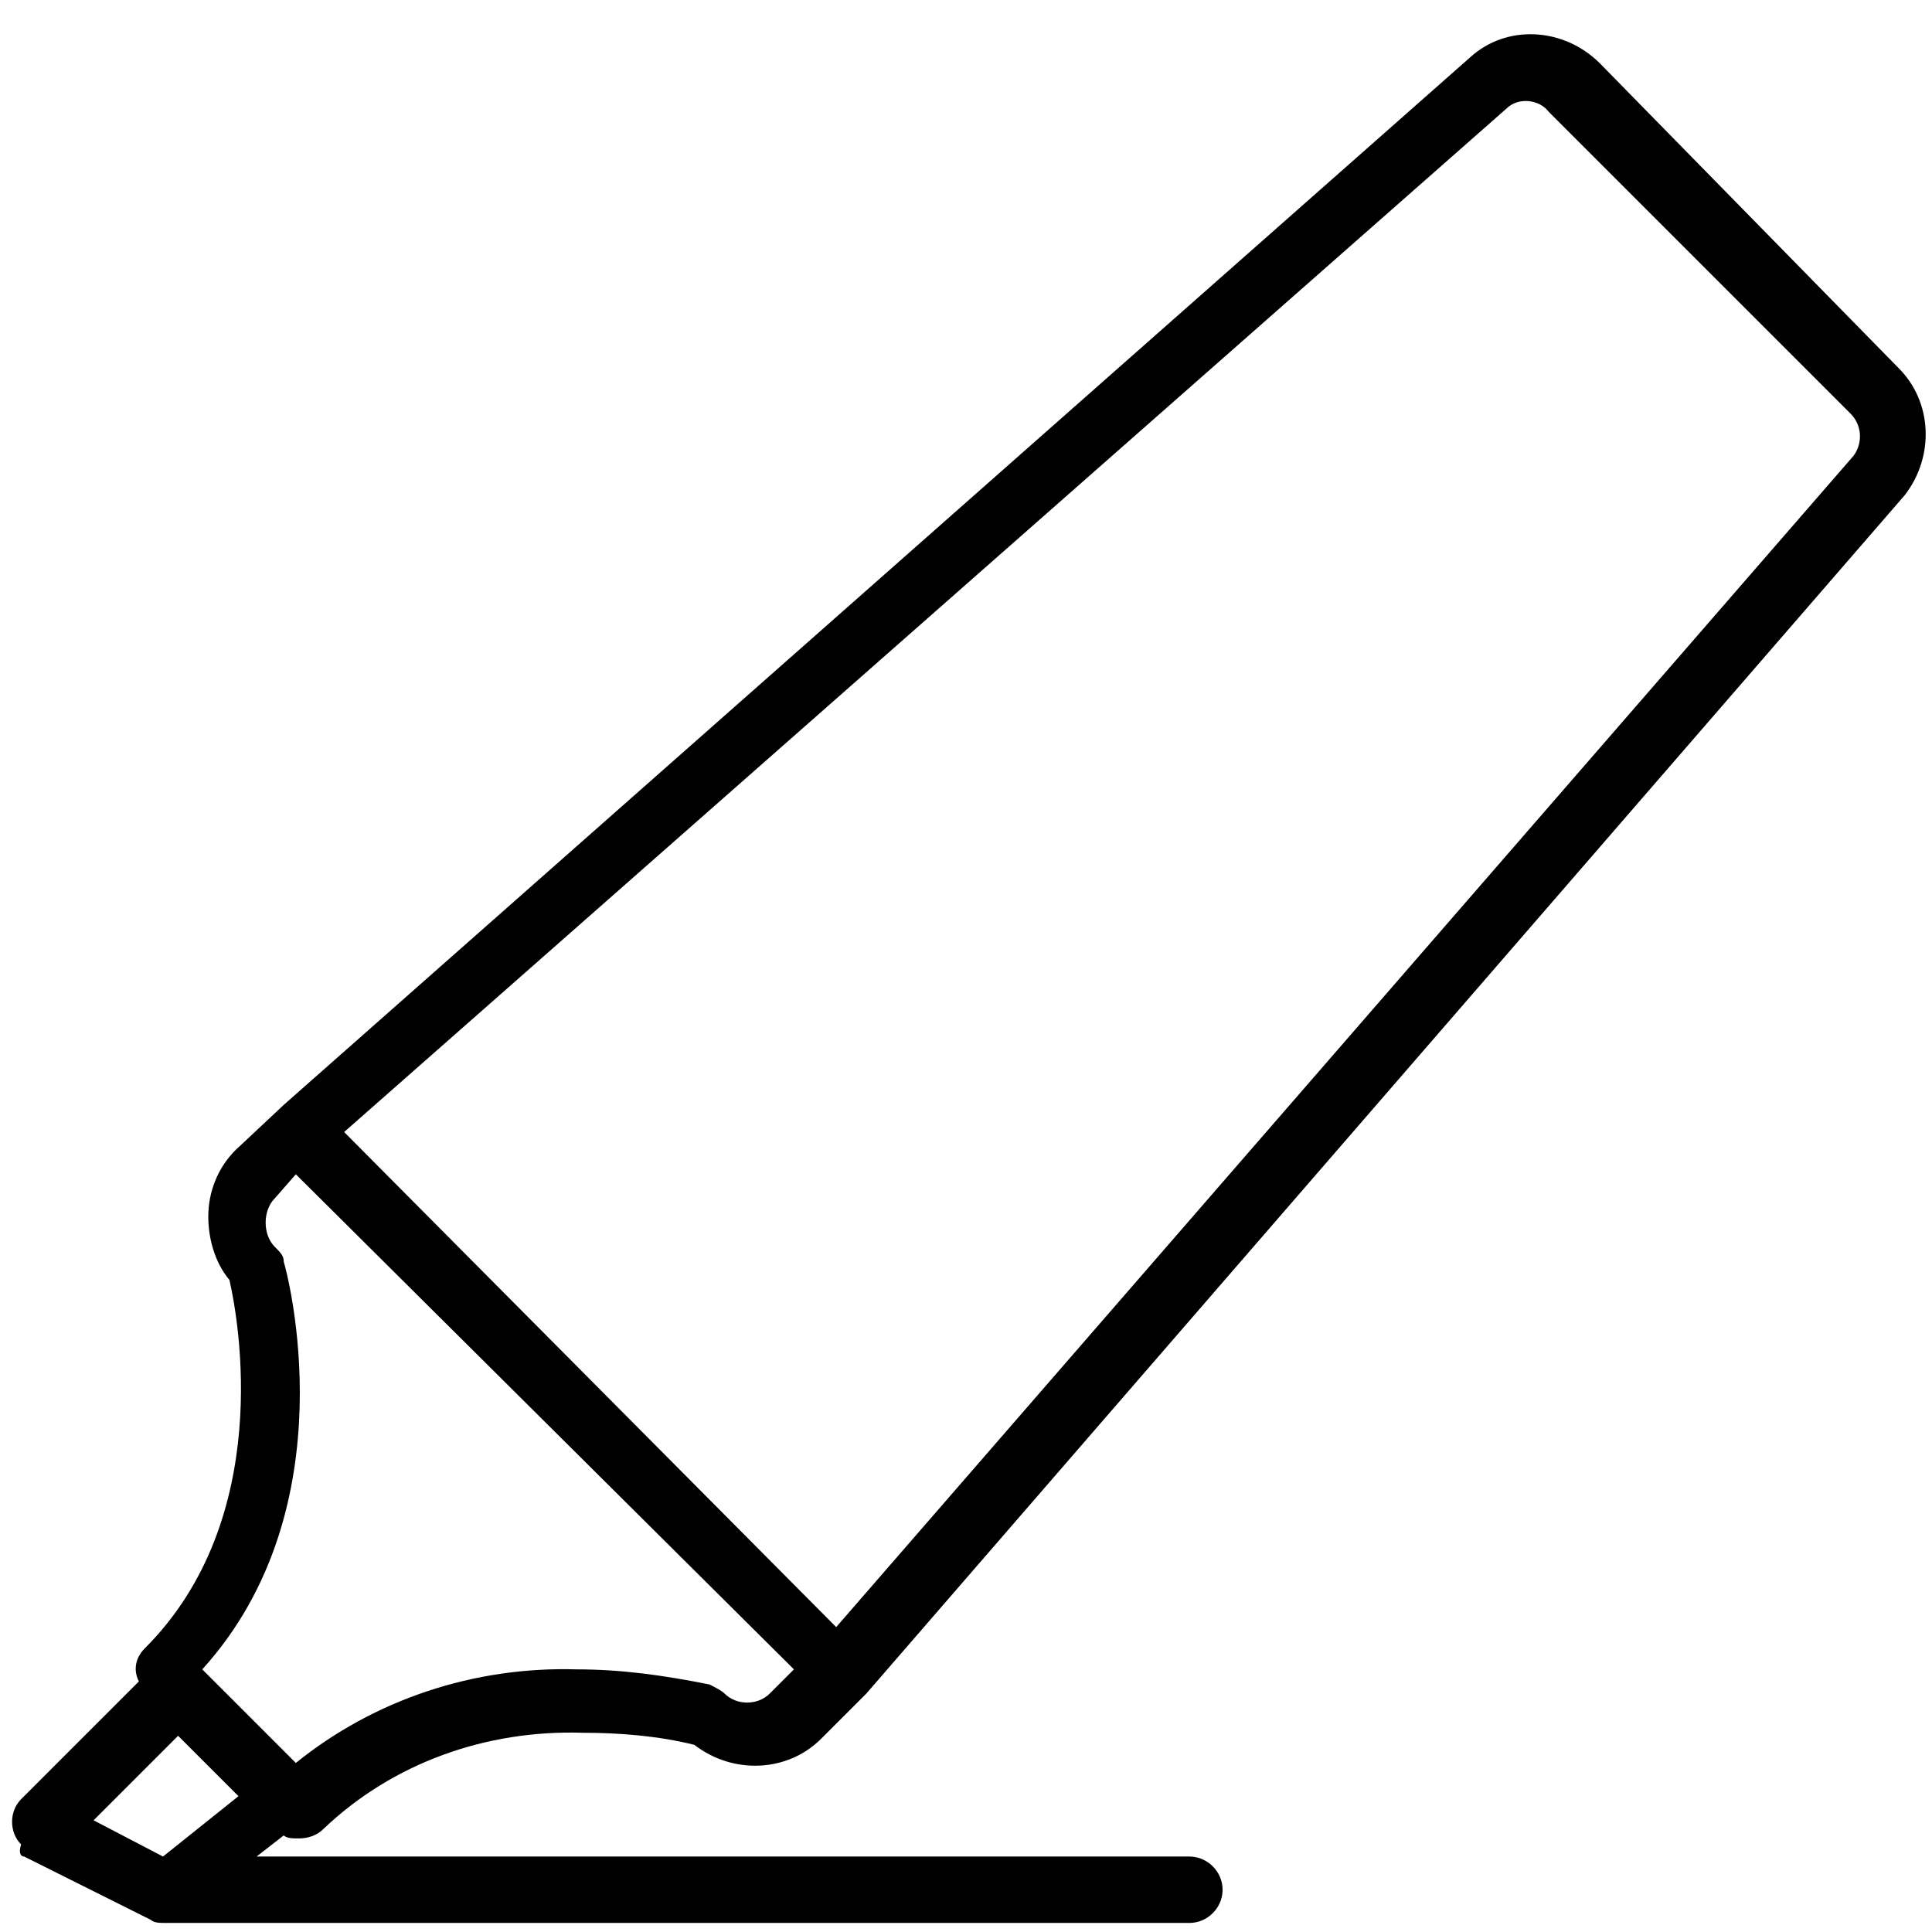
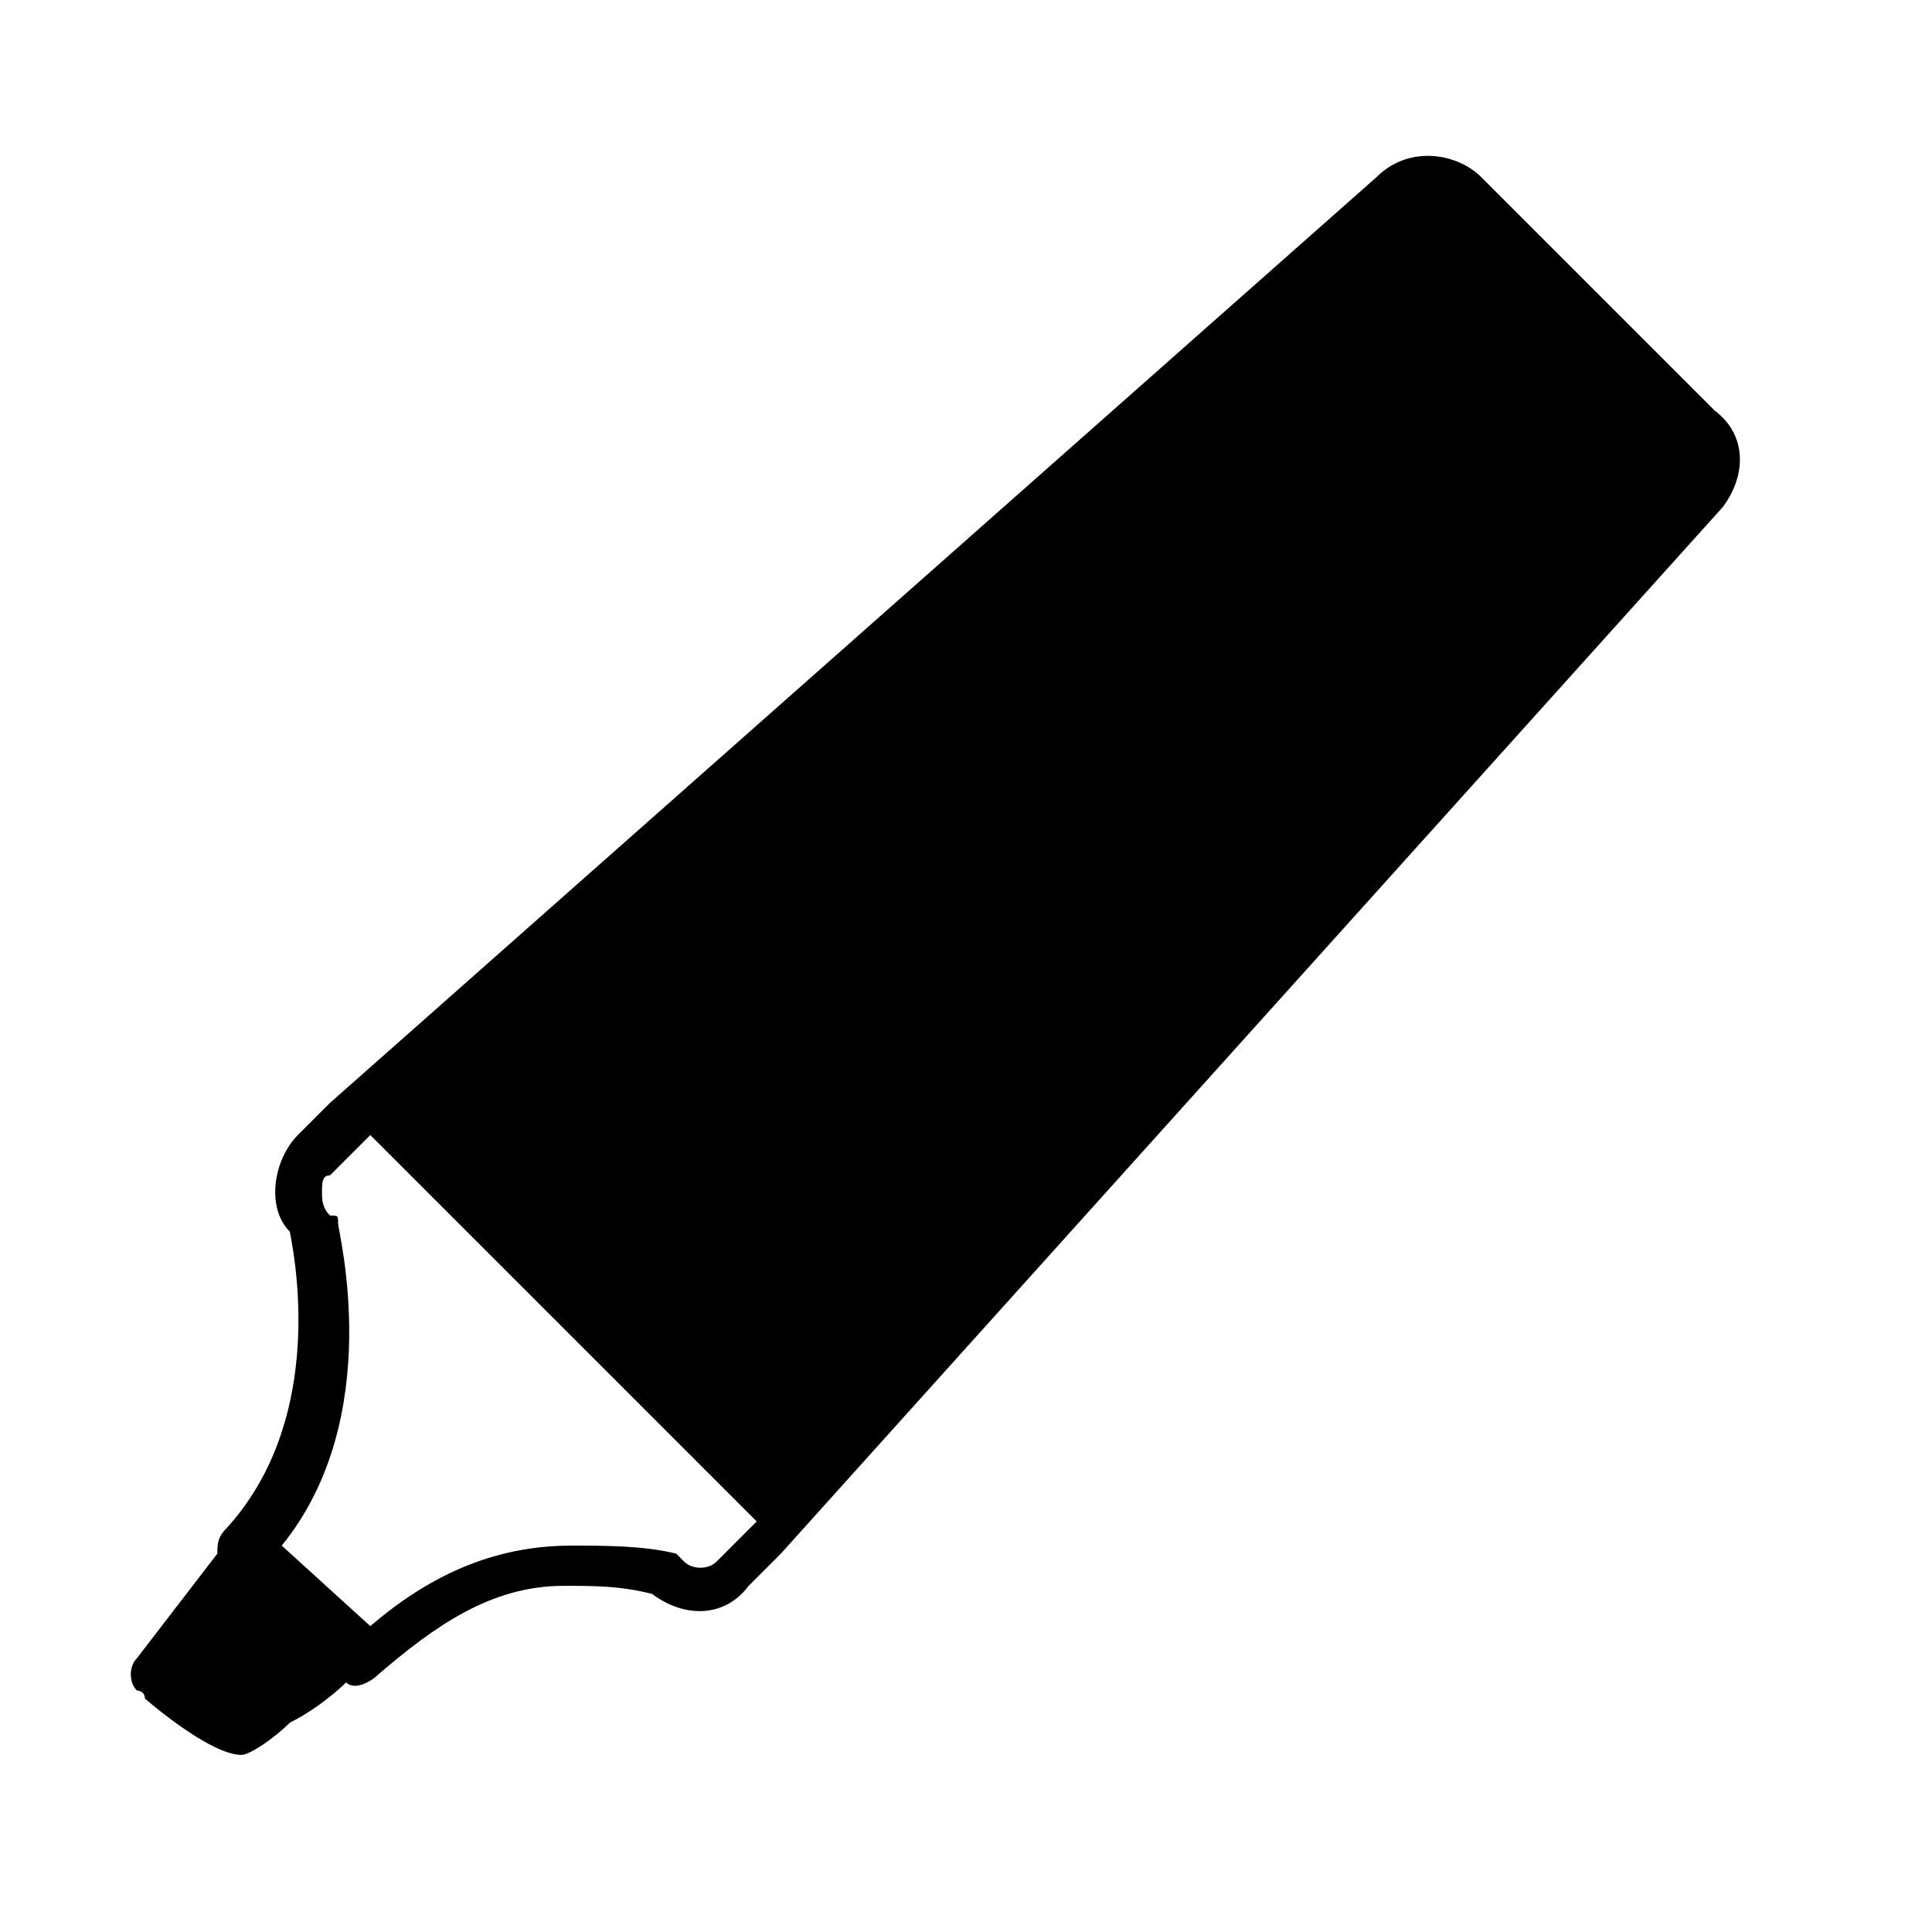
- <svg xmlns="http://www.w3.org/2000/svg" version="1.1" id="Layer_1" x="0px" y="0px" viewBox="-273 365 64 64" style="enable-background:new -273 365 64 64;" xml:space="preserve">
+ <svg xmlns="http://www.w3.org/2000/svg" version="1.1" id="Layer_1" x="0px" y="0px" viewBox="0 0 24 24" style="enable-background:new 0 0 24 24;" xml:space="preserve">
  <g>
-     <path d="M-272.2,426.5l4.2,2.1l0,0c0.1,0.1,0.3,0.1,0.5,0.1h33.9c0.6,0,1.1-0.5,1.1-1.1s-0.5-1.1-1.1-1.1h-30.9l0.9-0.7   c0.1,0.1,0.3,0.1,0.5,0.1l0,0c0.3,0,0.6-0.1,0.8-0.3c2.3-2.2,5.4-3.3,8.6-3.2c1.2,0,2.5,0.1,3.7,0.4c1.3,1,3.1,0.9,4.2-0.2l1.5-1.5   l0,0l0,0l34.4-39.7l0,0c1-1.3,0.9-3.1-0.2-4.2l-9.9-10.1c-1.2-1.2-3.1-1.3-4.3-0.2l-39.3,34.7l0,0l0,0l-1.6,1.5   c-0.6,0.6-0.9,1.4-0.9,2.2c0,0.7,0.2,1.5,0.7,2.1c0.3,1.3,1.5,7.9-2.8,12.2c-0.3,0.3-0.4,0.7-0.2,1.1l-3.9,3.9   c-0.4,0.4-0.4,1.1,0,1.5C-272.4,426.4-272.3,426.5-272.2,426.5z M-223.1,368.6c0.4-0.4,1.1-0.3,1.4,0.1l10,10   c0.4,0.4,0.4,1,0.1,1.4l-33.7,38.8l-16.3-16.4L-223.1,368.6z M-263.6,406.8c0-0.2-0.1-0.3-0.3-0.5c-0.2-0.2-0.3-0.5-0.3-0.8   c0-0.3,0.1-0.6,0.3-0.8l0.7-0.8l16.5,16.4l-0.8,0.8c-0.4,0.4-1.1,0.4-1.5,0c0,0,0,0,0,0c-0.1-0.1-0.3-0.2-0.5-0.3   c-1.5-0.3-2.9-0.5-4.4-0.5c-3.4-0.1-6.7,1-9.3,3.1l-2.9-2.9l-0.2-0.2C-261.4,414.9-263.5,407.1-263.6,406.8L-263.6,406.8z    M-267.1,422.5l2,2l-2.5,2l-2.3-1.2L-267.1,422.5z" />
+     <path d="M4.3,20.9c0.1,0.1,0.3,0,0.4-0.1c0.7-0.6,1.4-1.1,2.3-1.1c0.4,0,0.7,0,1.1,0.1c0.4,0.3,0.9,0.3,1.2-0.1l0.4-0.4l0,0l0,0   l11.7-13l0,0c0.3-0.4,0.3-0.9-0.1-1.2l-2.9-2.9c-0.3-0.3-0.9-0.4-1.3,0L4.1,13.7l0,0l0,0l-0.4,0.4c-0.3,0.3-0.4,0.9-0.1,1.2   C3.7,15.8,4,17.7,2.8,19c-0.1,0.1-0.1,0.2-0.1,0.3l0,0l-1,1.3c-0.1,0.1-0.1,0.3,0,0.4c0,0,0.1,0,0.1,0.1c0,0,0.8,0.7,1.2,0.7   c0.1,0,0.4-0.2,0.6-0.4C4,21.2,4.3,20.9,4.3,20.9z M4.2,15.2c0-0.1,0-0.1-0.1-0.1C4,15,4,14.9,4,14.8c0-0.1,0-0.2,0.1-0.2l0.5-0.5   l4.8,4.8l-0.3,0.3l-0.2,0.2c-0.1,0.1-0.3,0.1-0.4,0c0,0-0.1-0.1-0.1-0.1c-0.4-0.1-0.9-0.1-1.3-0.1c-1,0-1.8,0.4-2.5,1l-1.1-1   C4.8,17.6,4.2,15.3,4.2,15.2z" />
  </g>
</svg>
